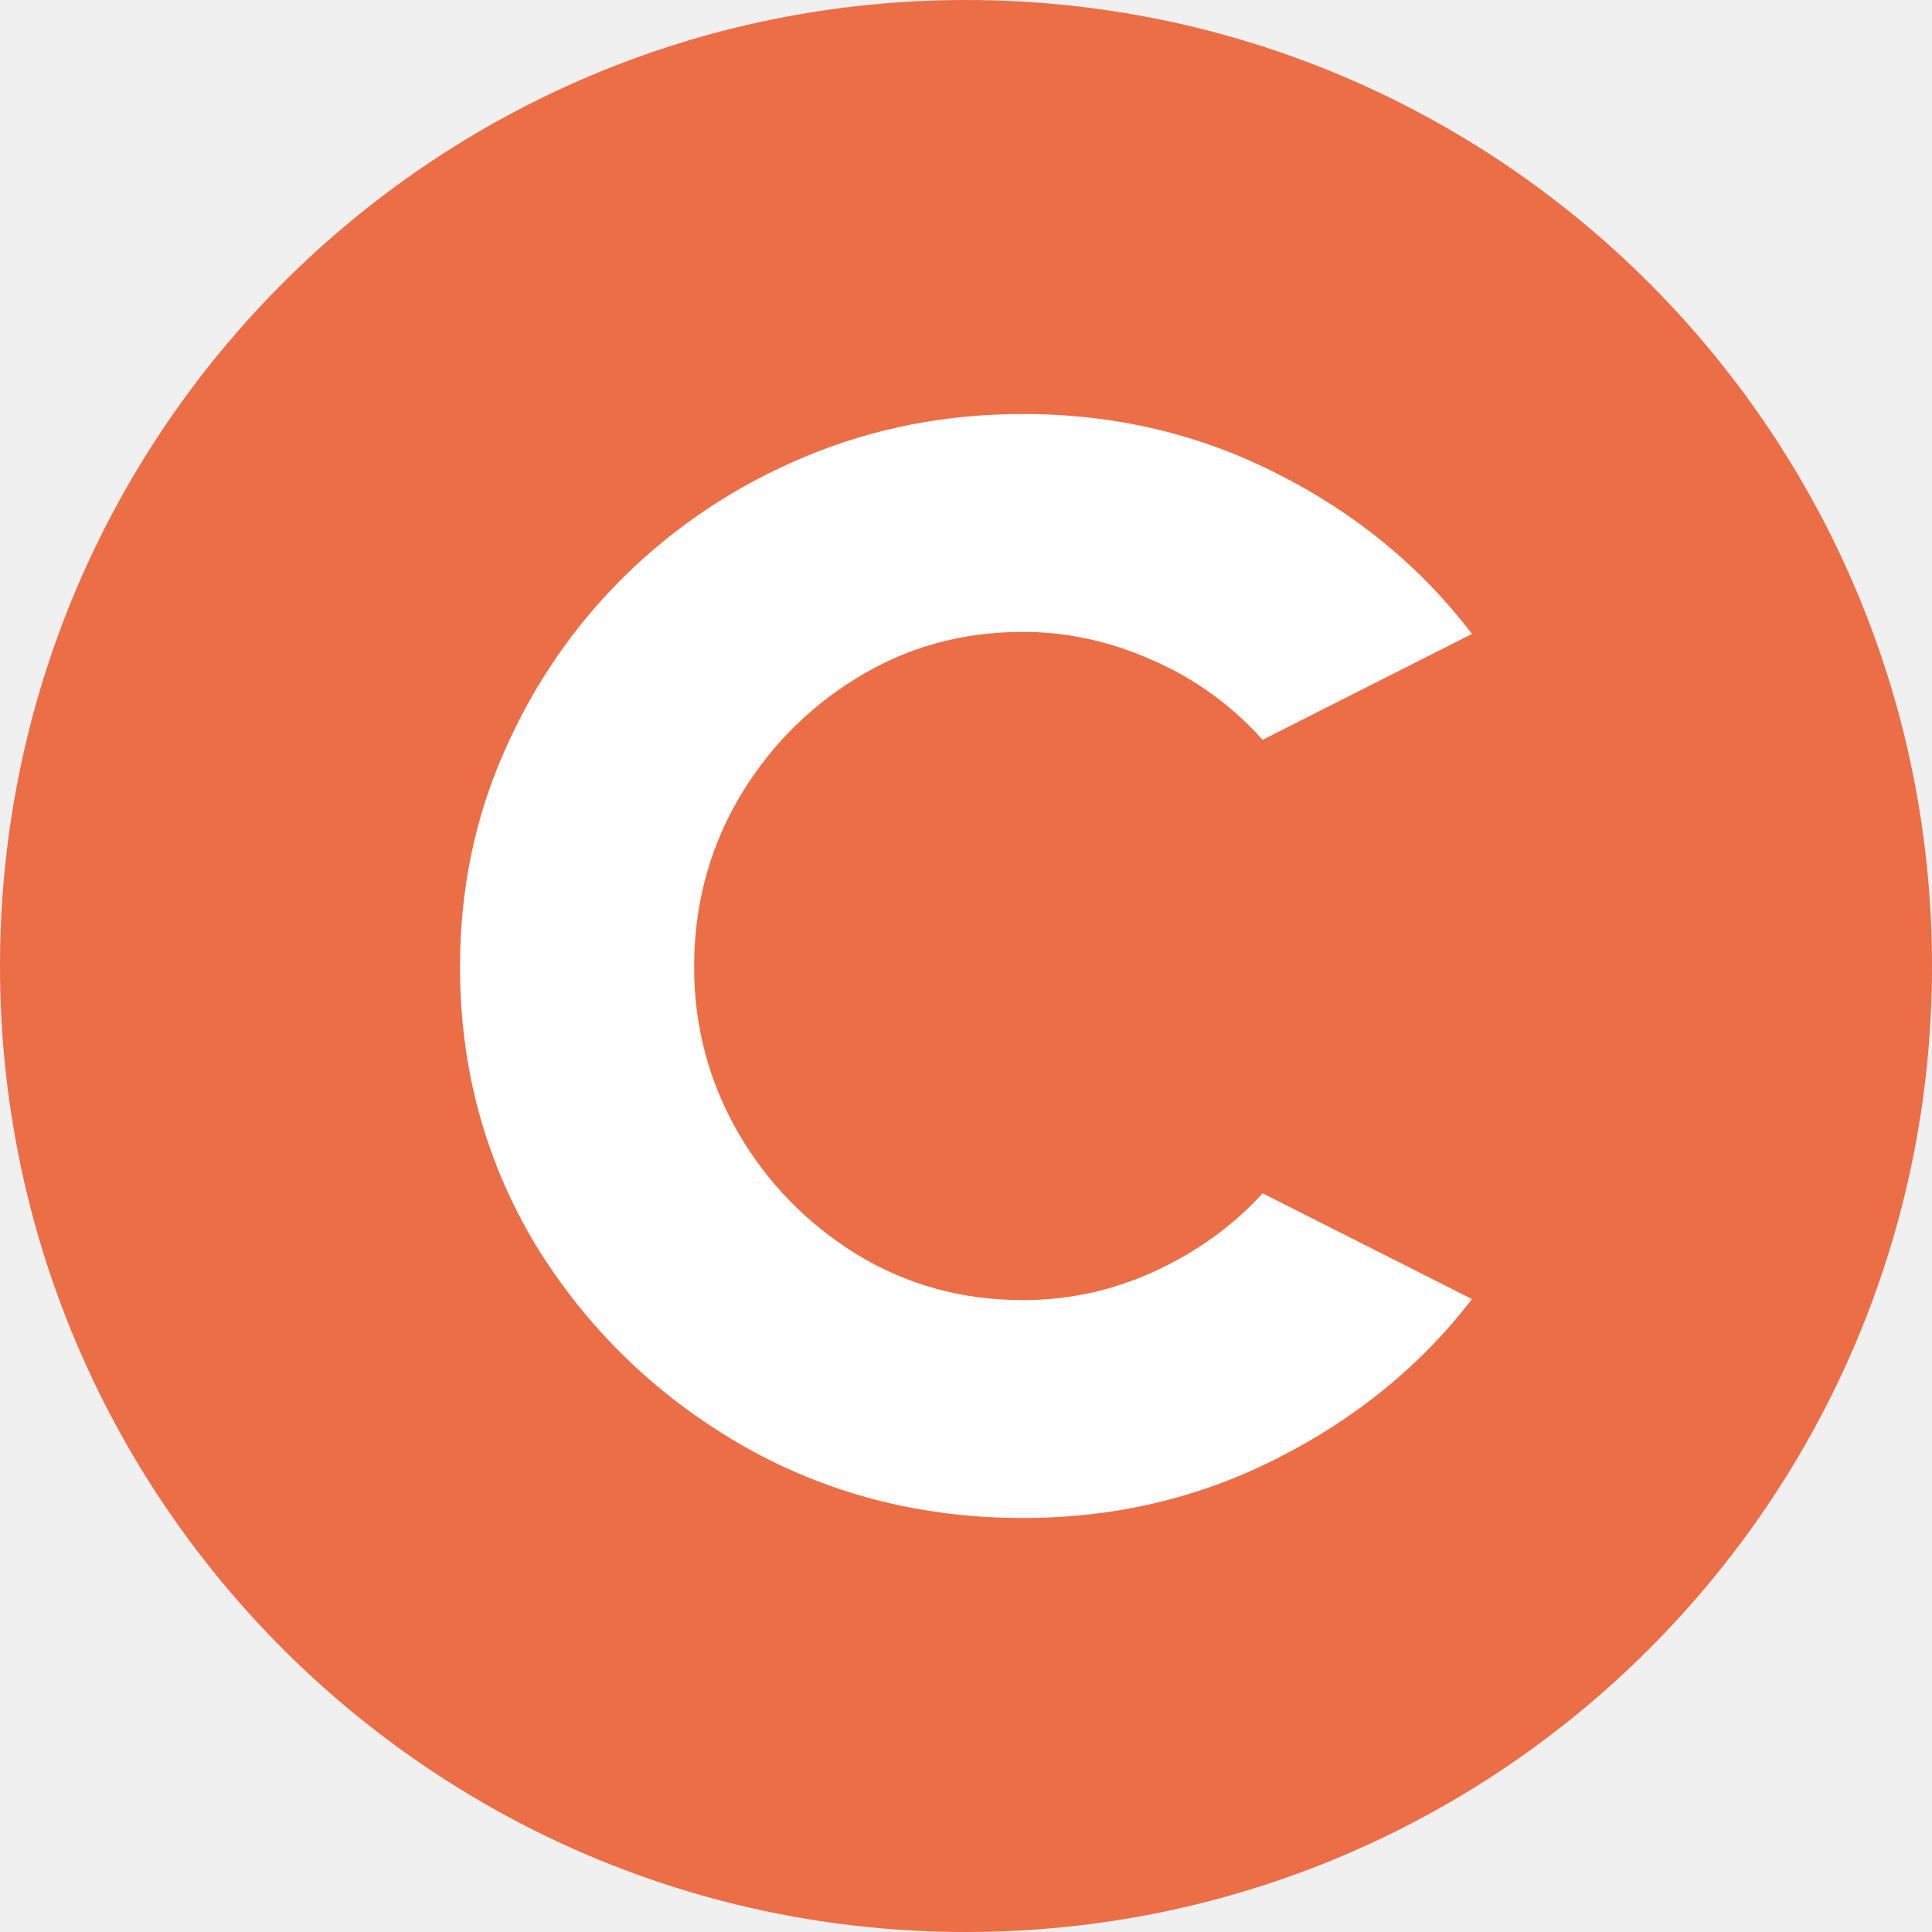
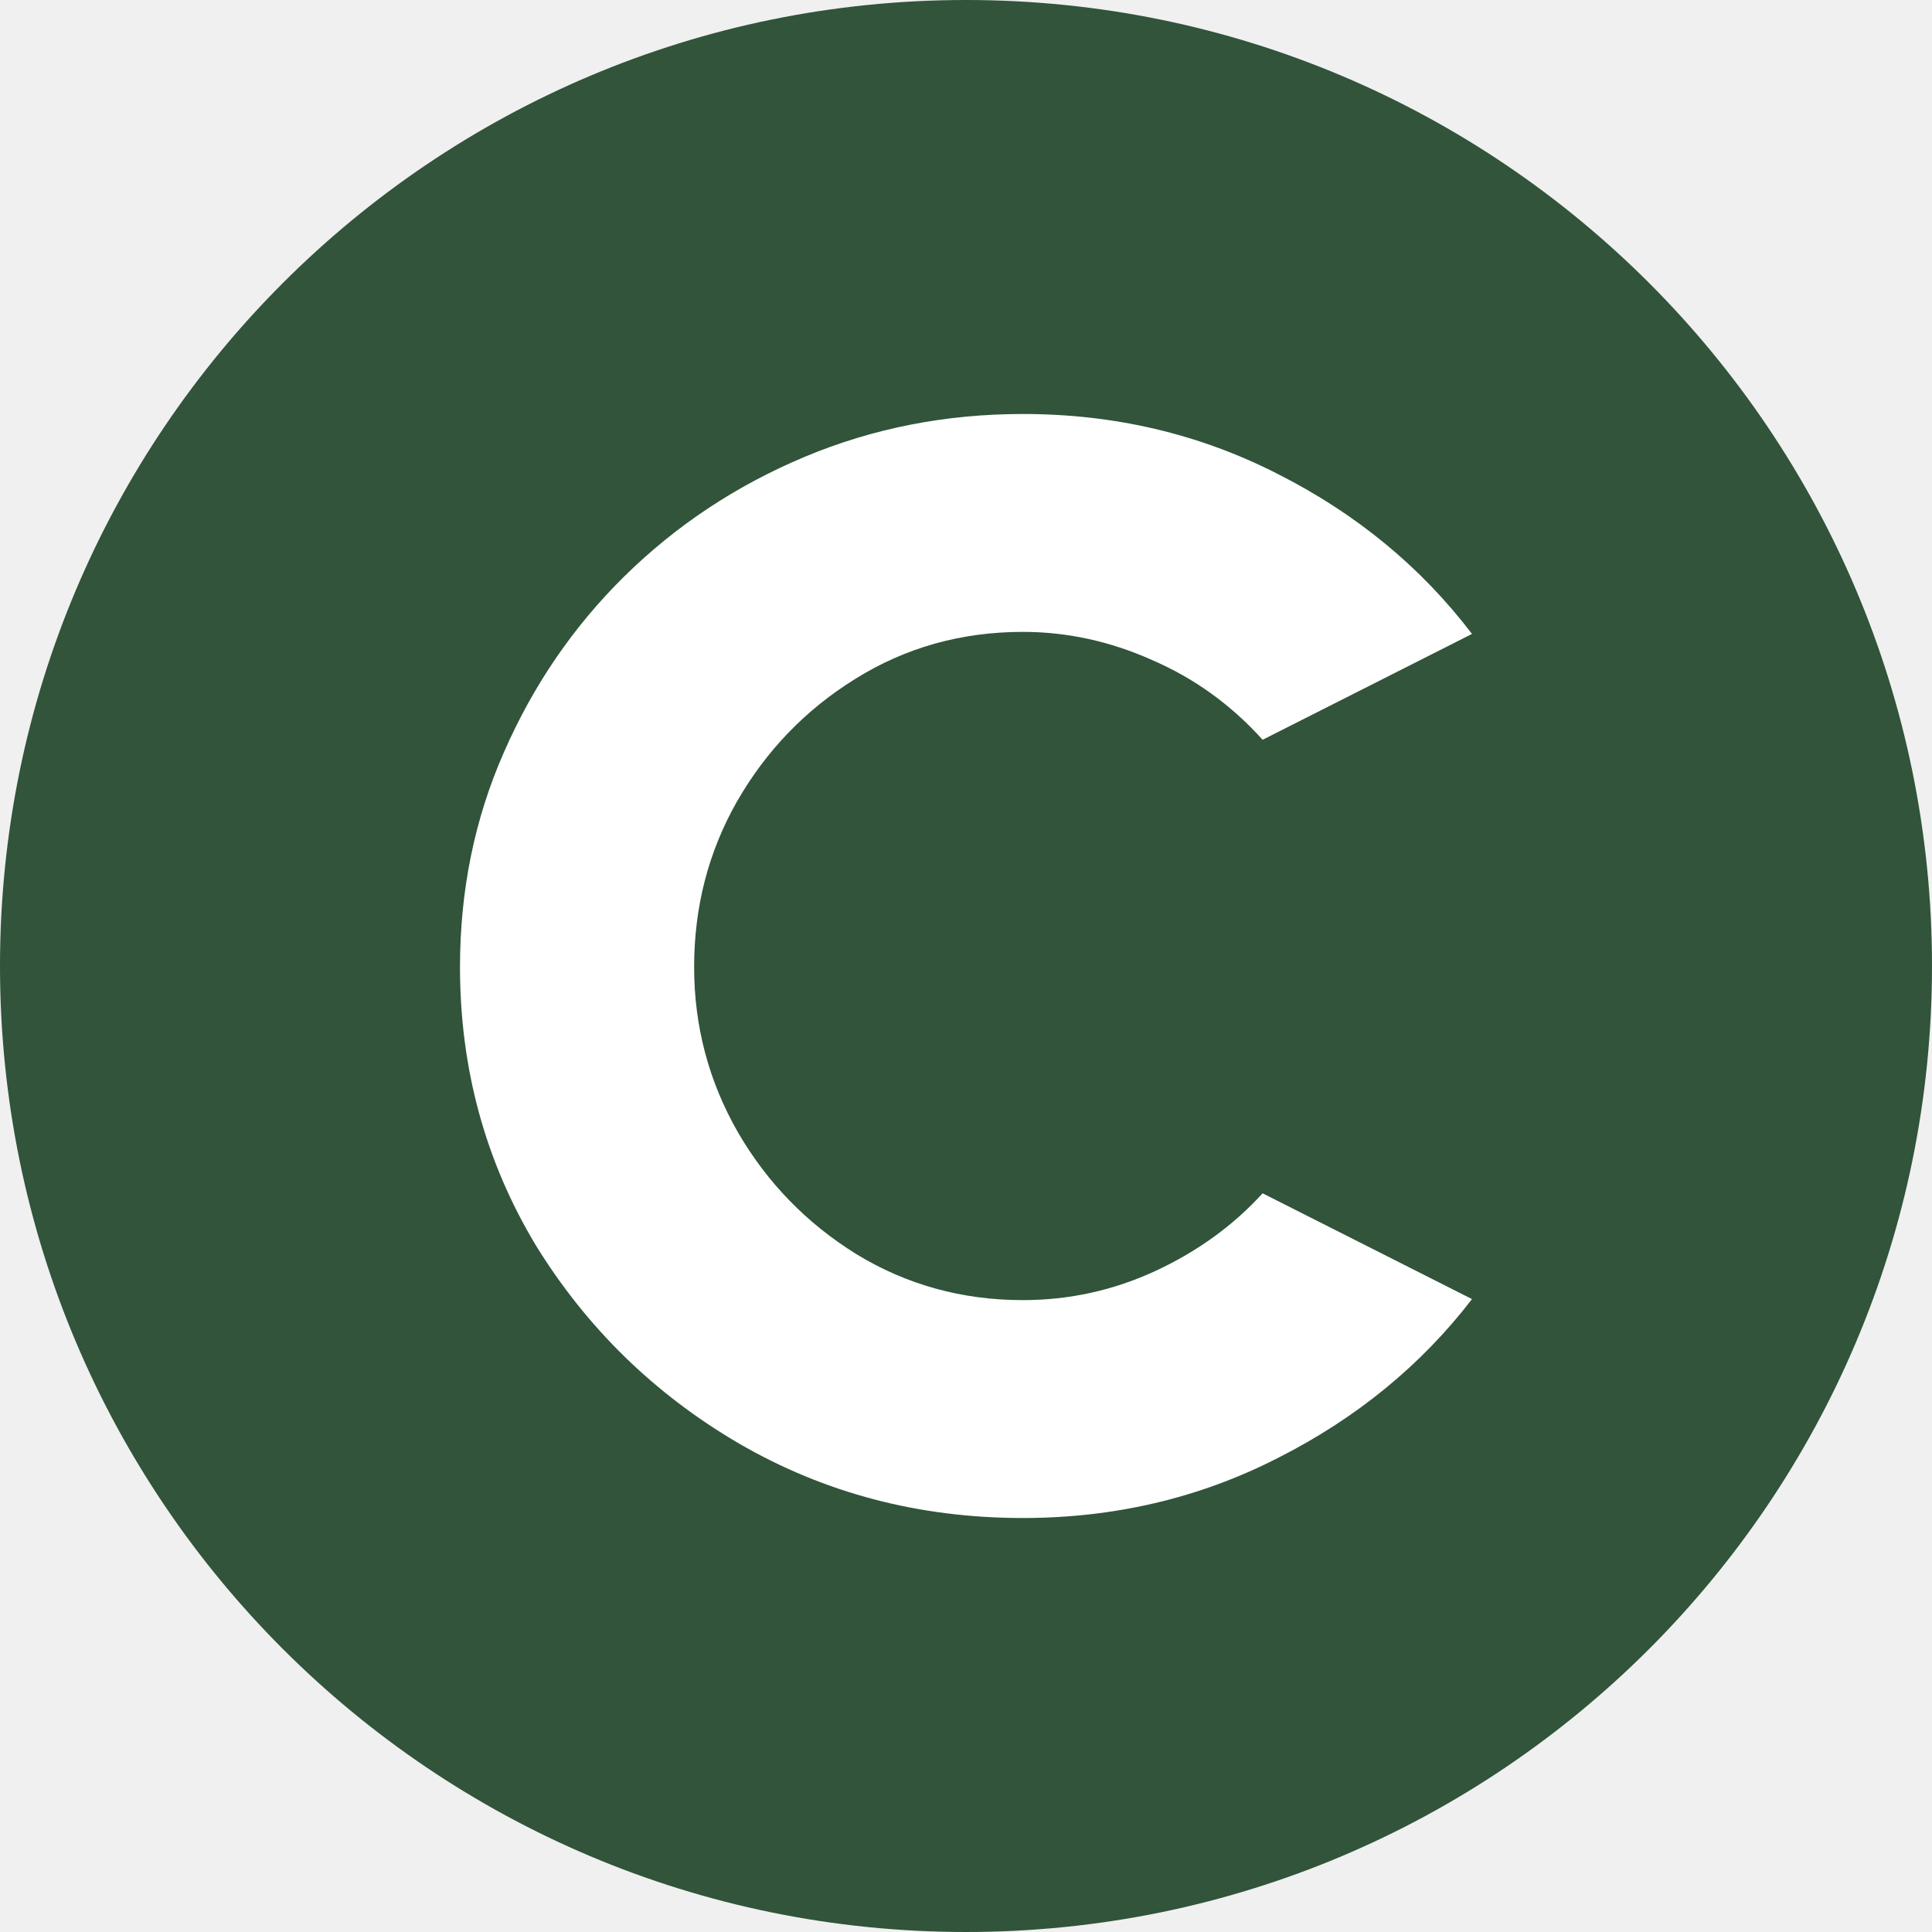
<svg xmlns="http://www.w3.org/2000/svg" width="32" height="32" viewBox="0 0 32 32" fill="none">
-   <circle cx="16" cy="16" r="16" fill="#EB6E46" />
+   <circle cx="16" cy="16" r="16" fill="#31543B" />
  <path d="M20.913 19.765L24.381 21.517C23.536 22.616 22.461 23.495 21.155 24.154C19.863 24.813 18.458 25.143 16.942 25.143C15.226 25.143 13.66 24.732 12.243 23.911C10.838 23.09 9.714 21.991 8.868 20.615C8.036 19.227 7.619 17.694 7.619 16.017C7.619 14.745 7.862 13.56 8.346 12.461C8.831 11.351 9.496 10.379 10.341 9.546C11.199 8.702 12.193 8.043 13.325 7.568C14.456 7.094 15.661 6.857 16.942 6.857C18.458 6.857 19.863 7.187 21.155 7.846C22.461 8.505 23.536 9.39 24.381 10.5L20.913 12.253C20.391 11.674 19.782 11.235 19.086 10.934C18.39 10.622 17.675 10.466 16.942 10.466C15.922 10.466 14.996 10.726 14.164 11.246C13.343 11.755 12.691 12.432 12.206 13.276C11.733 14.109 11.497 15.023 11.497 16.017C11.497 17 11.74 17.914 12.225 18.759C12.709 19.591 13.362 20.262 14.182 20.771C15.015 21.28 15.935 21.534 16.942 21.534C17.712 21.534 18.446 21.372 19.142 21.049C19.838 20.725 20.428 20.297 20.913 19.765Z" fill="white" />
</svg>
